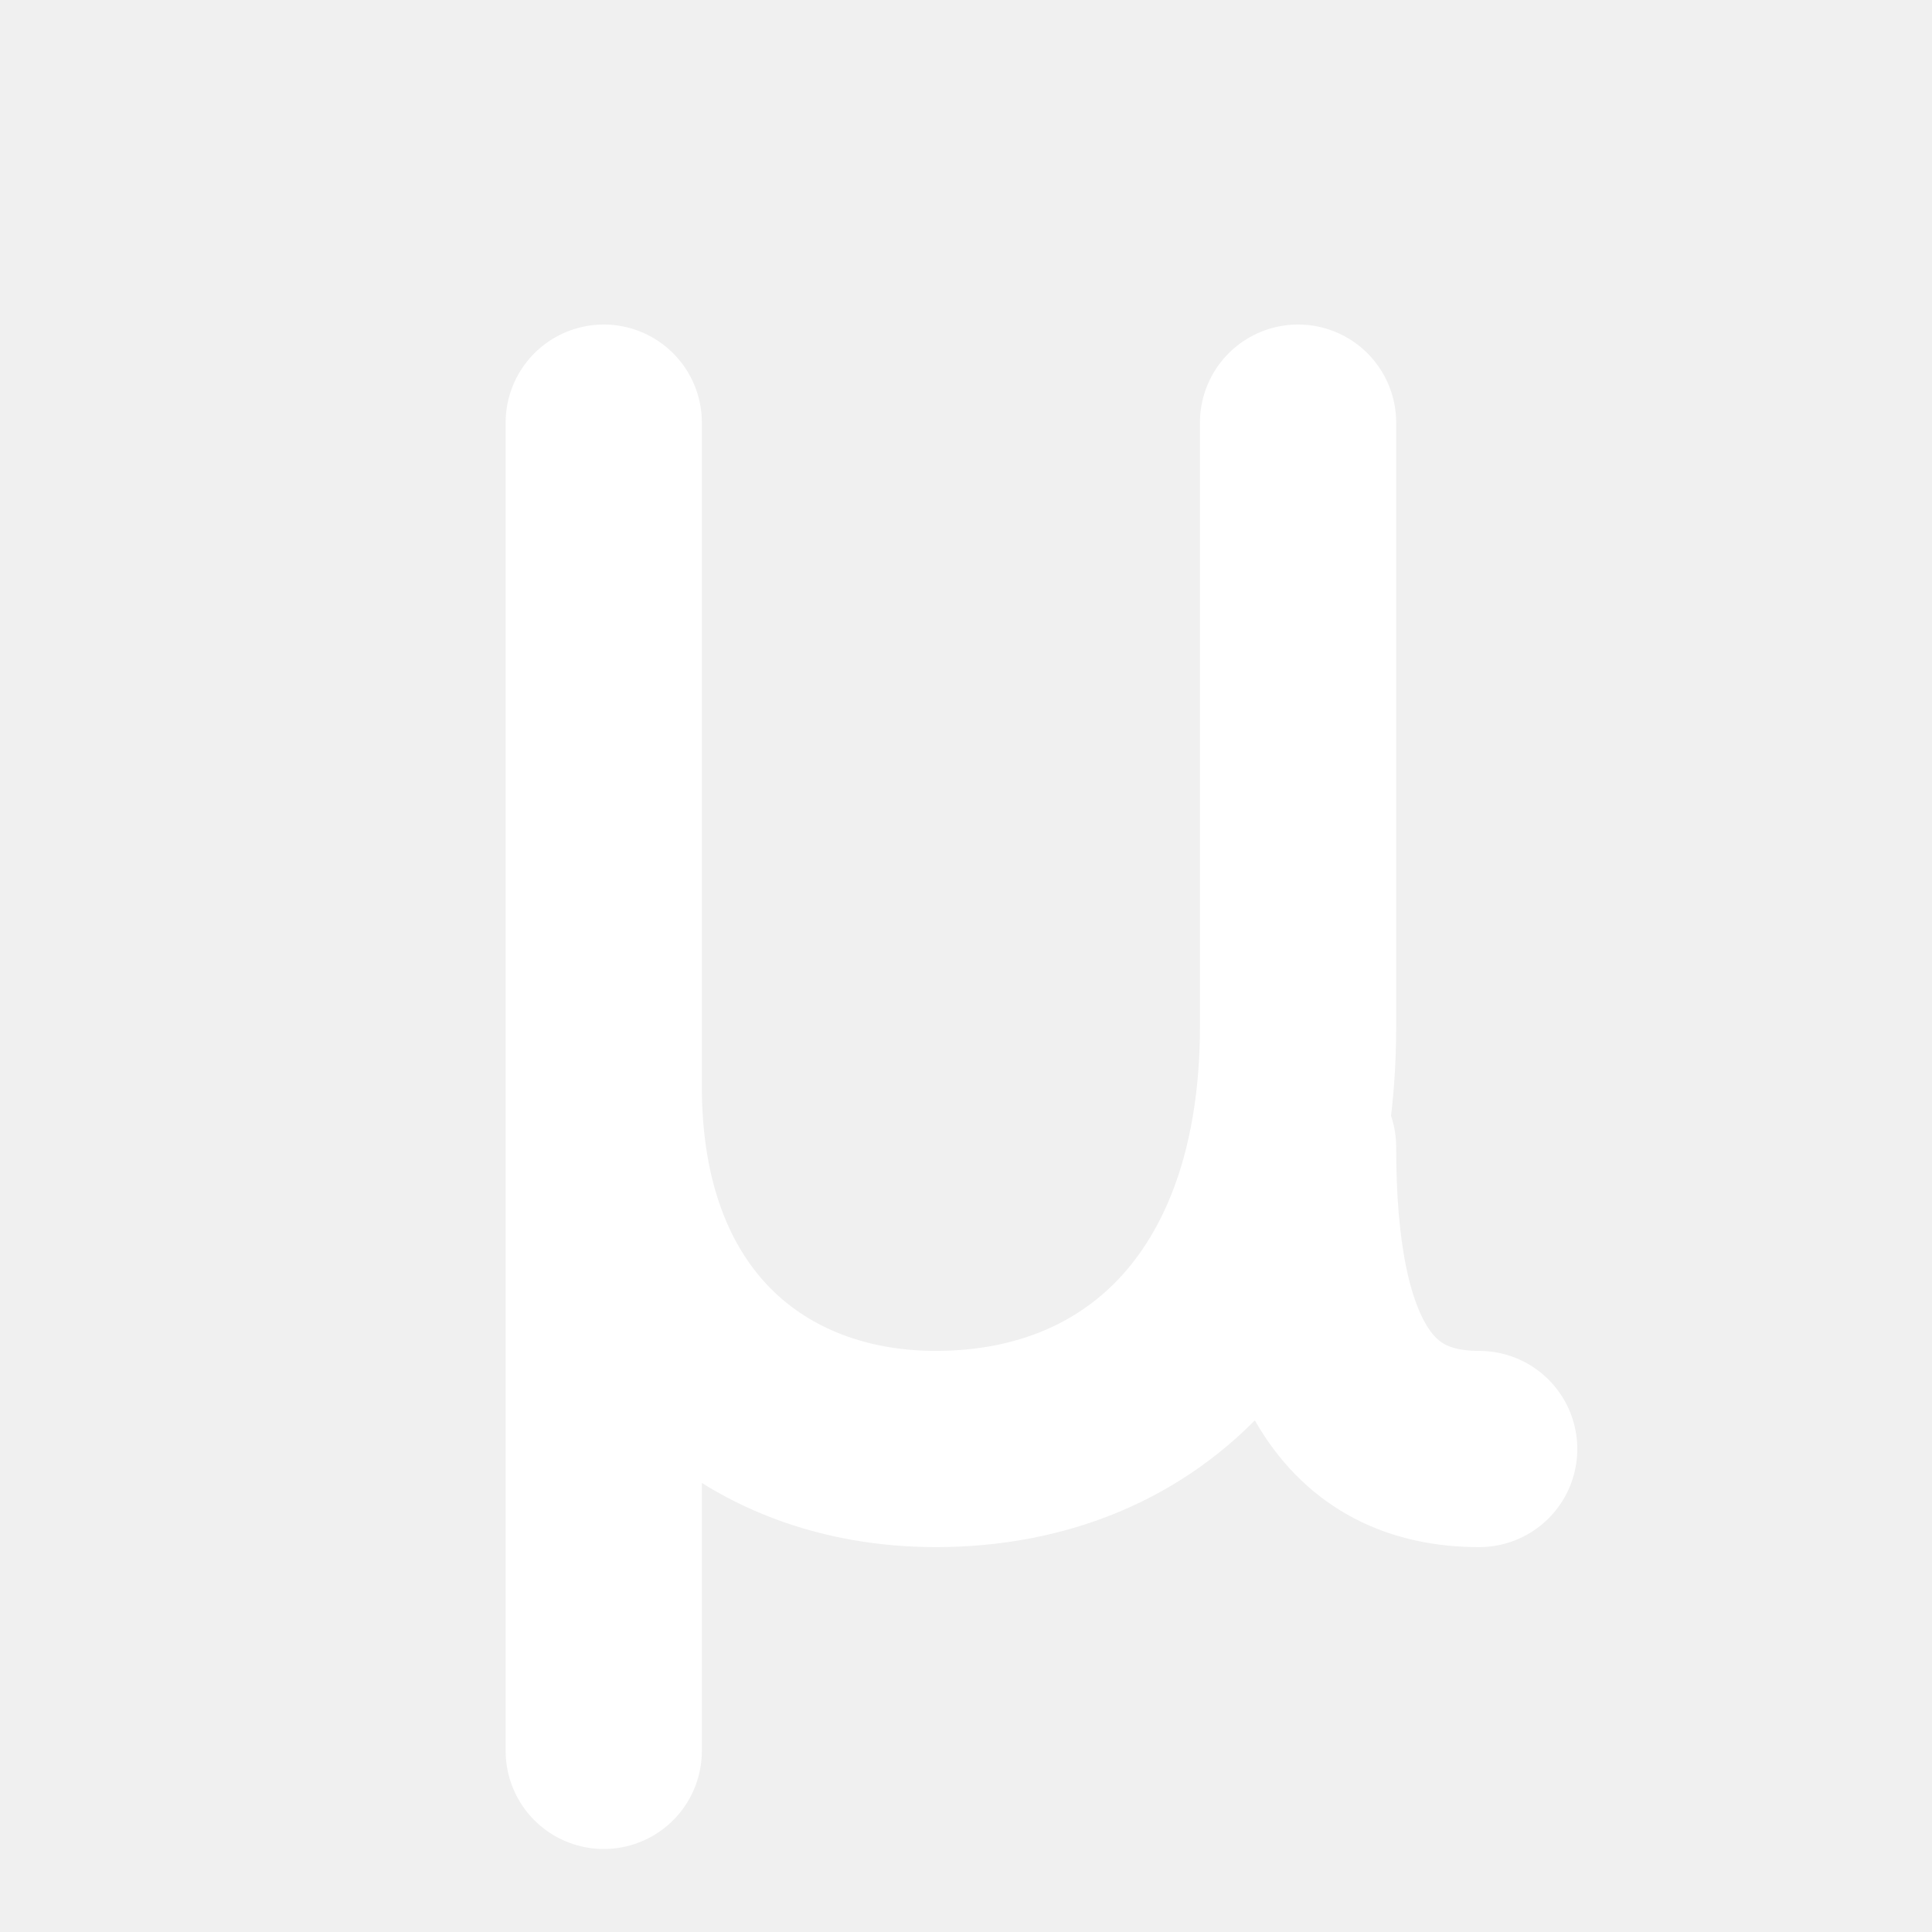
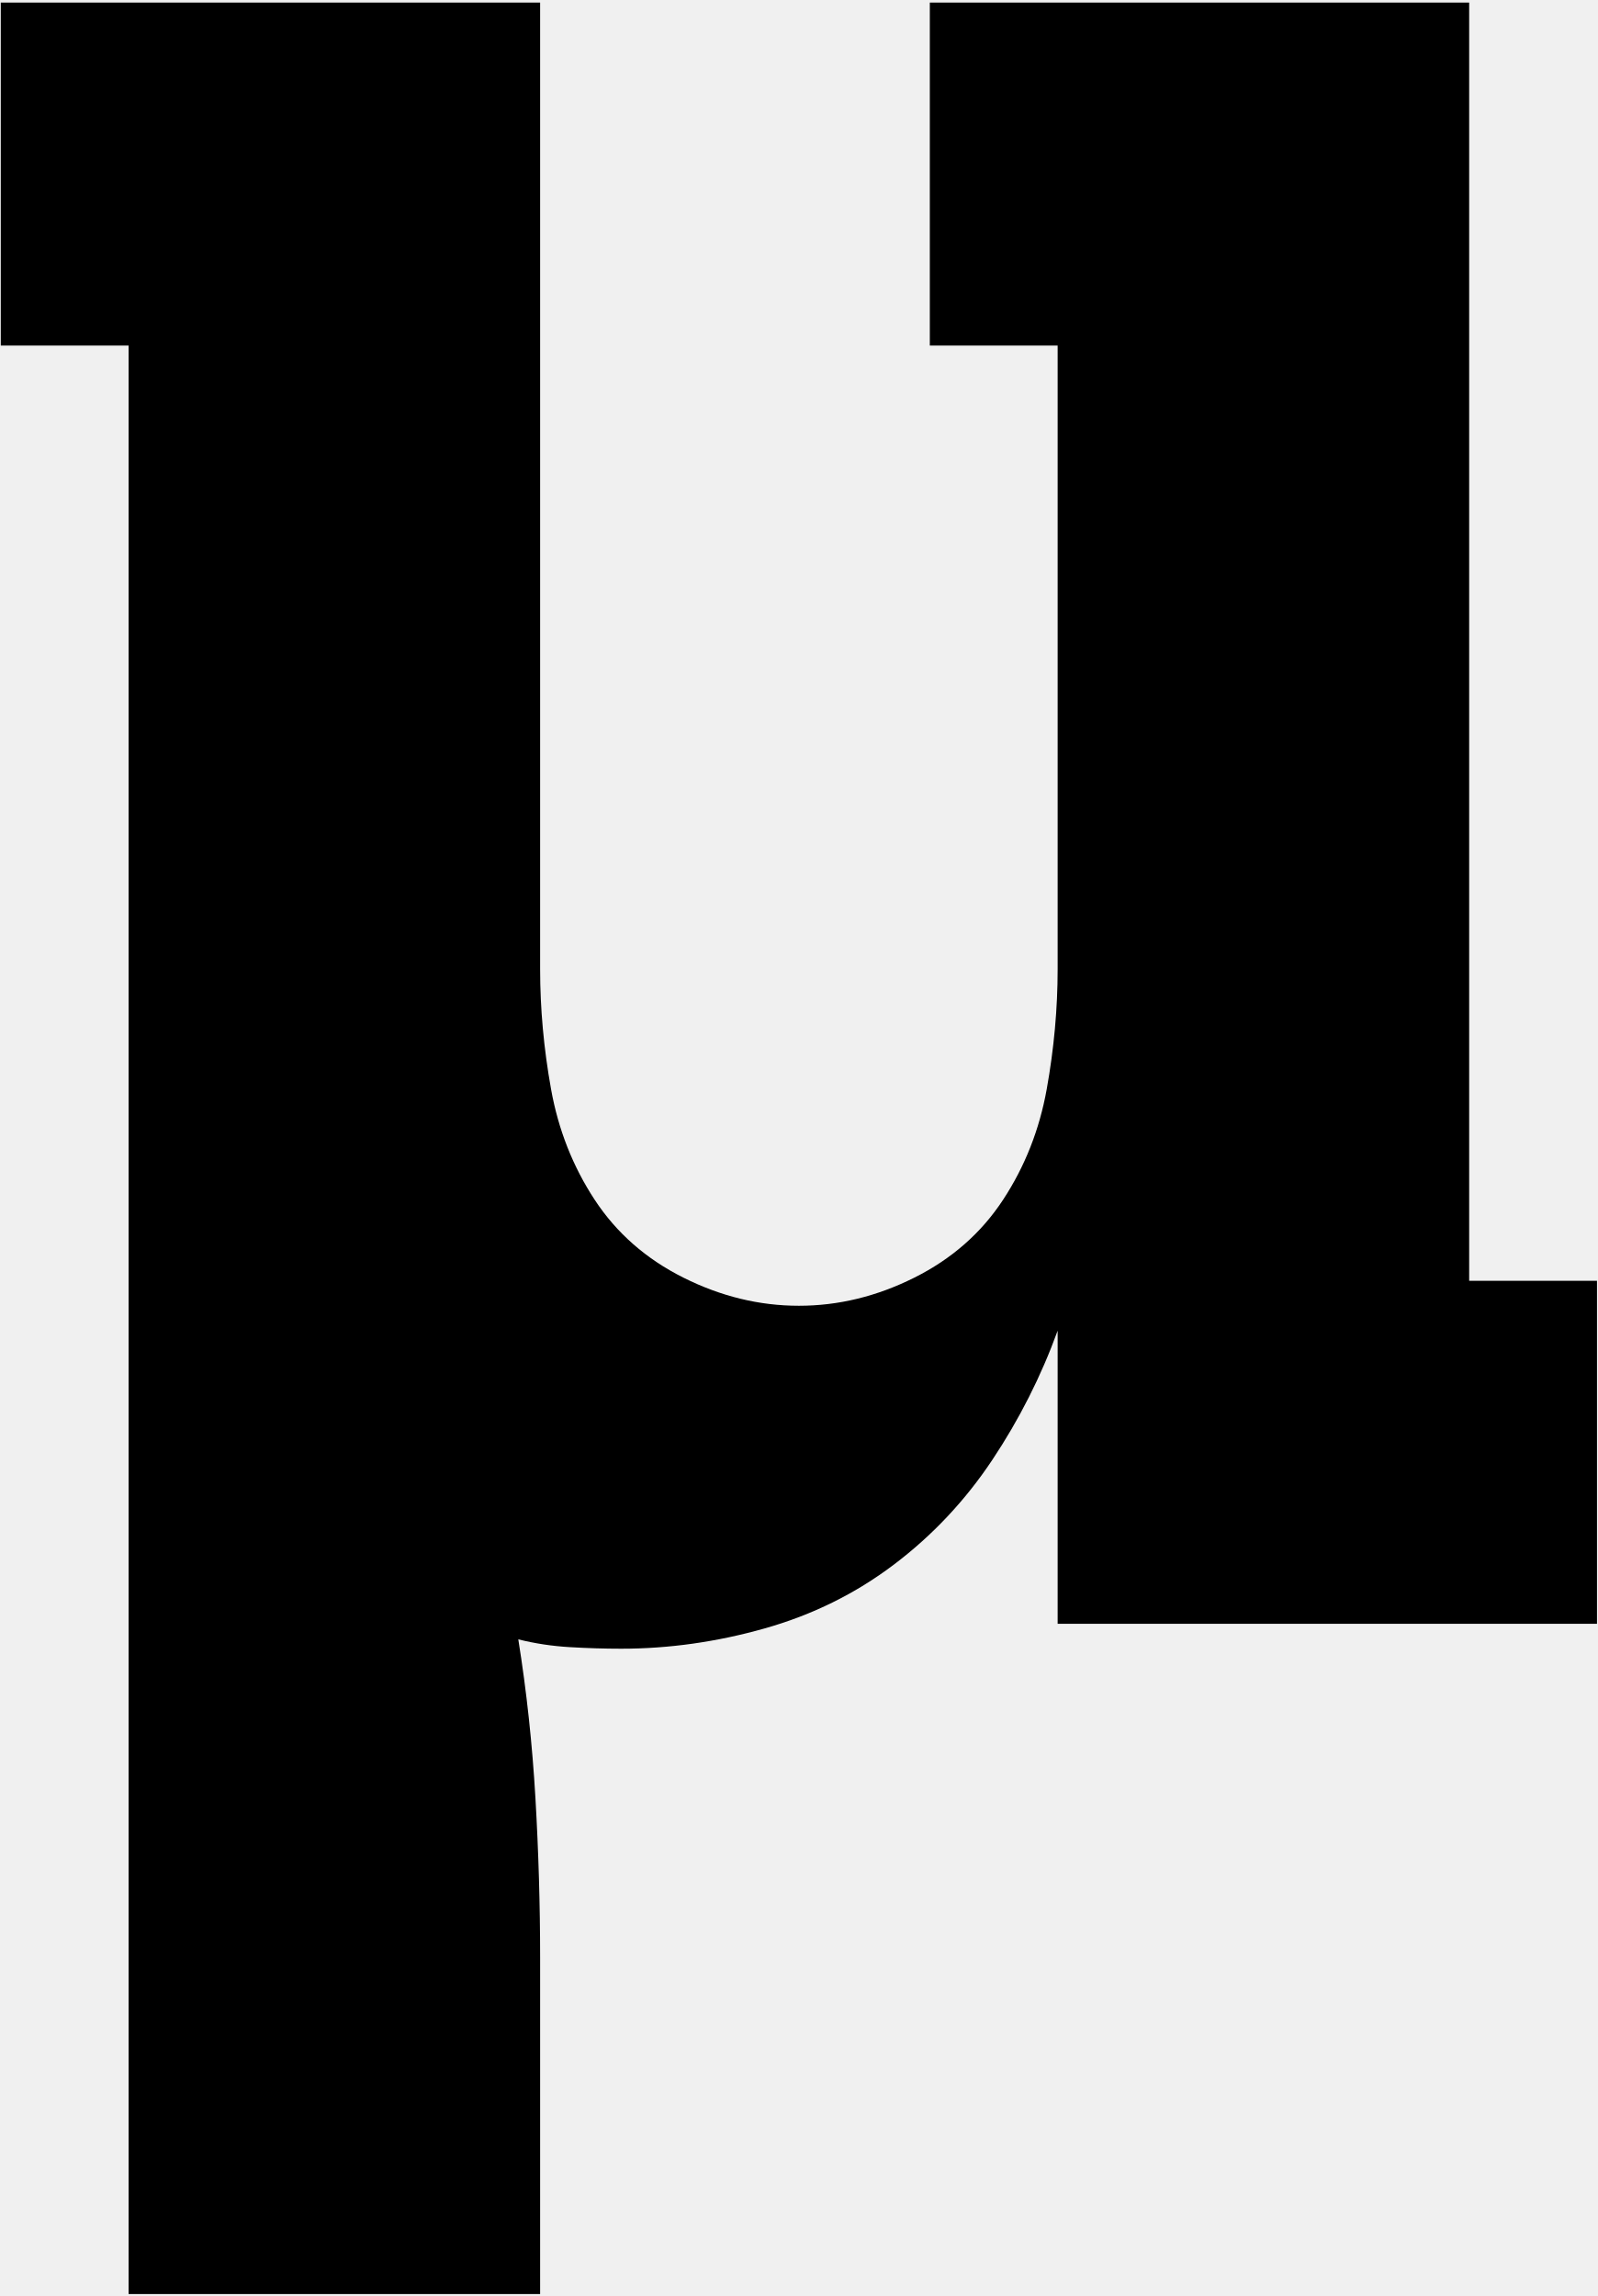
- <svg xmlns="http://www.w3.org/2000/svg" viewBox="0 0 64 64" width="64" height="64">
-   <path d="M20 14 V58 M20 36 C20 44 25 48 31 48 C38 48 43 43 43 34 V14 M43 38 C43 45 45 48 49 48" fill="none" stroke="#fff" stroke-width="6.5" stroke-linecap="round" stroke-linejoin="round" />
+ <svg xmlns="http://www.w3.org/2000/svg" width="492px" height="707px" viewBox="0 0 492 707" version="1.1">
+   <g id="Tremolo" stroke="none" stroke-width="1" fill="none" fill-rule="evenodd">
+     <g id="Frame-3-Copy-4" transform="translate(-284, -201)" fill="#000000">
+       <g id="µ" transform="translate(242, -225)">
+         <path d="M533.76,926 L367.68,926 L367.68,835.76 C362.56,849.84 355.84,863.12 347.52,875.6 C339.2,888.08 329.12,898.8 317.28,907.76 C305.44,916.72 292.16,923.28 277.44,927.44 C262.72,931.6 248,933.68 233.28,933.68 C228.16,933.68 222.88,933.52 217.44,933.2 C212,932.88 206.72,932.08 201.6,930.8 C204.16,946.8 205.92,963.12 206.88,979.76 C207.84,996.4 208.32,1012.72 208.32,1028.72 L208.32,1132.4 L81.6,1132.4 L81.6,532.4 L42.24,532.4 L42.24,426.8 L208.32,426.8 L208.32,724.4 C208.32,736.56 209.44,748.88 211.68,761.36 C213.92,773.84 218.4,785.2 225.12,795.44 C231.84,805.68 240.96,813.68 252.48,819.44 C264,825.2 275.84,828.08 288,828.08 C300.16,828.08 312,825.2 323.52,819.44 C335.04,813.68 344.16,805.68 350.88,795.44 C357.6,785.2 362.08,773.84 364.32,761.36 C366.56,748.88 367.68,736.56 367.68,724.4 L367.68,532.4 L328.32,532.4 L328.32,426.8 L494.4,426.8 L494.4,820.4 L533.76,820.4 L533.76,926 Z" id="Path" fill-rule="nonzero" />
+       </g>
+     </g>
+   </g>
</svg>
